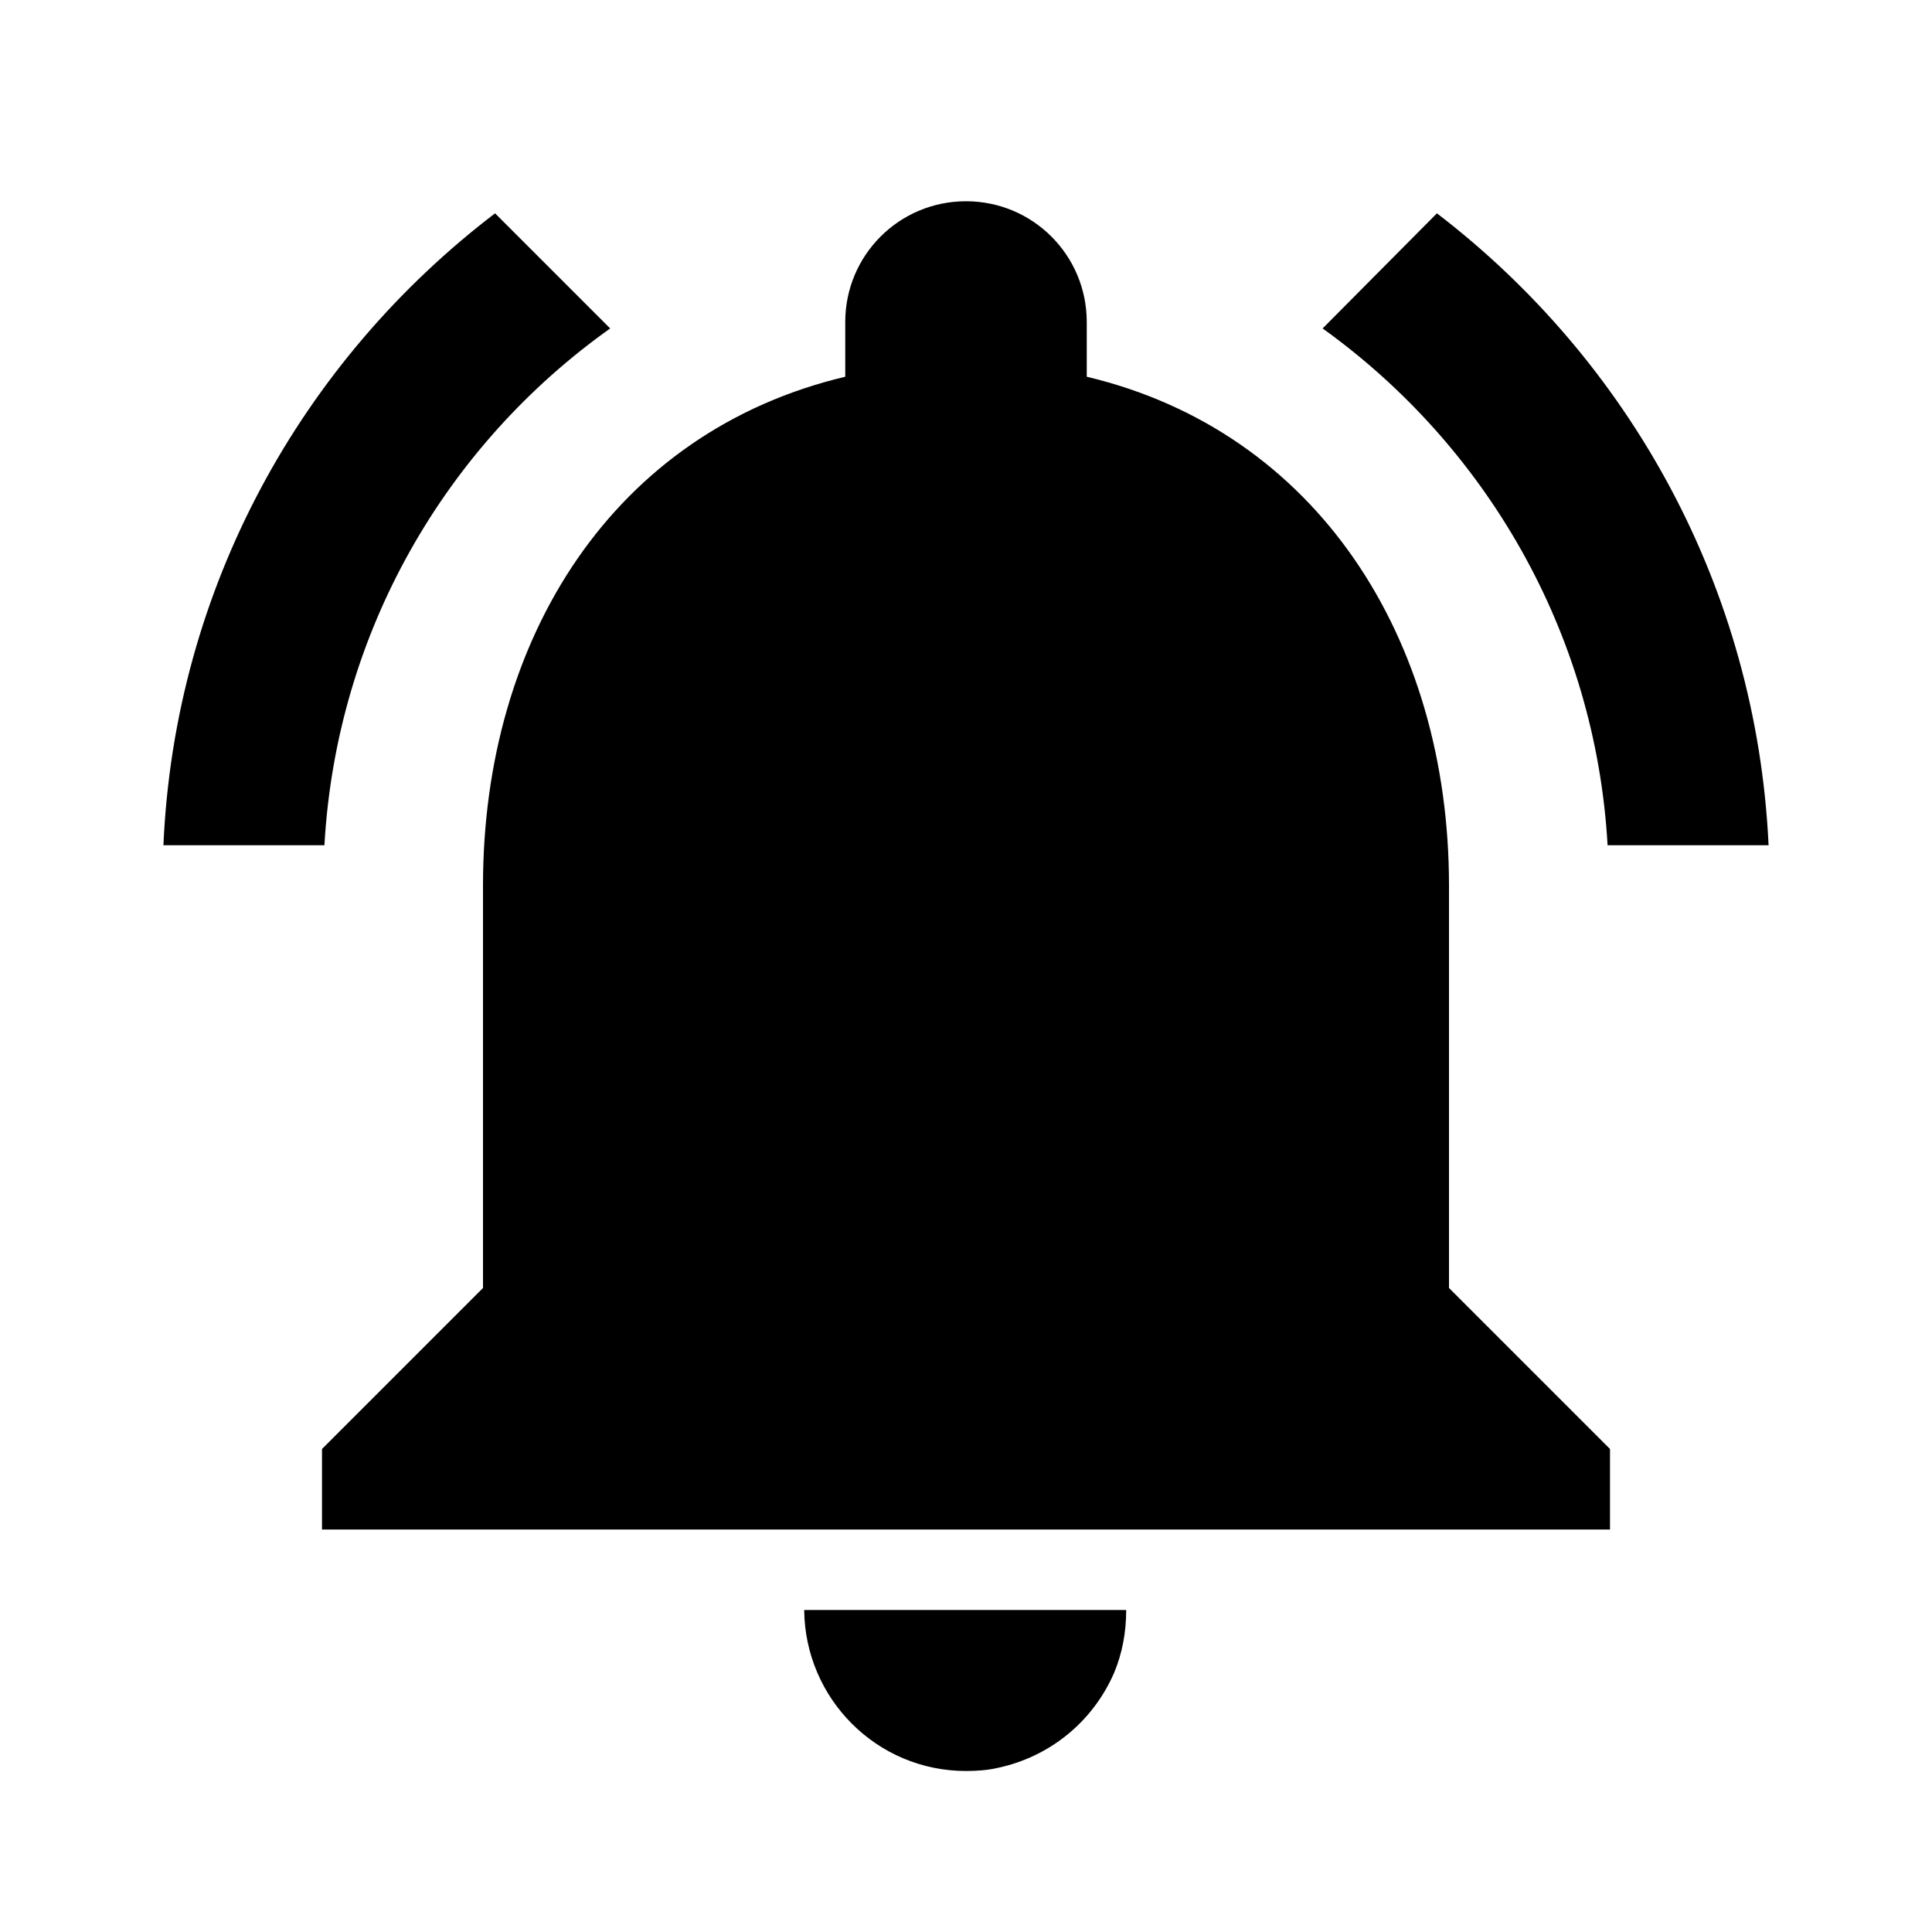
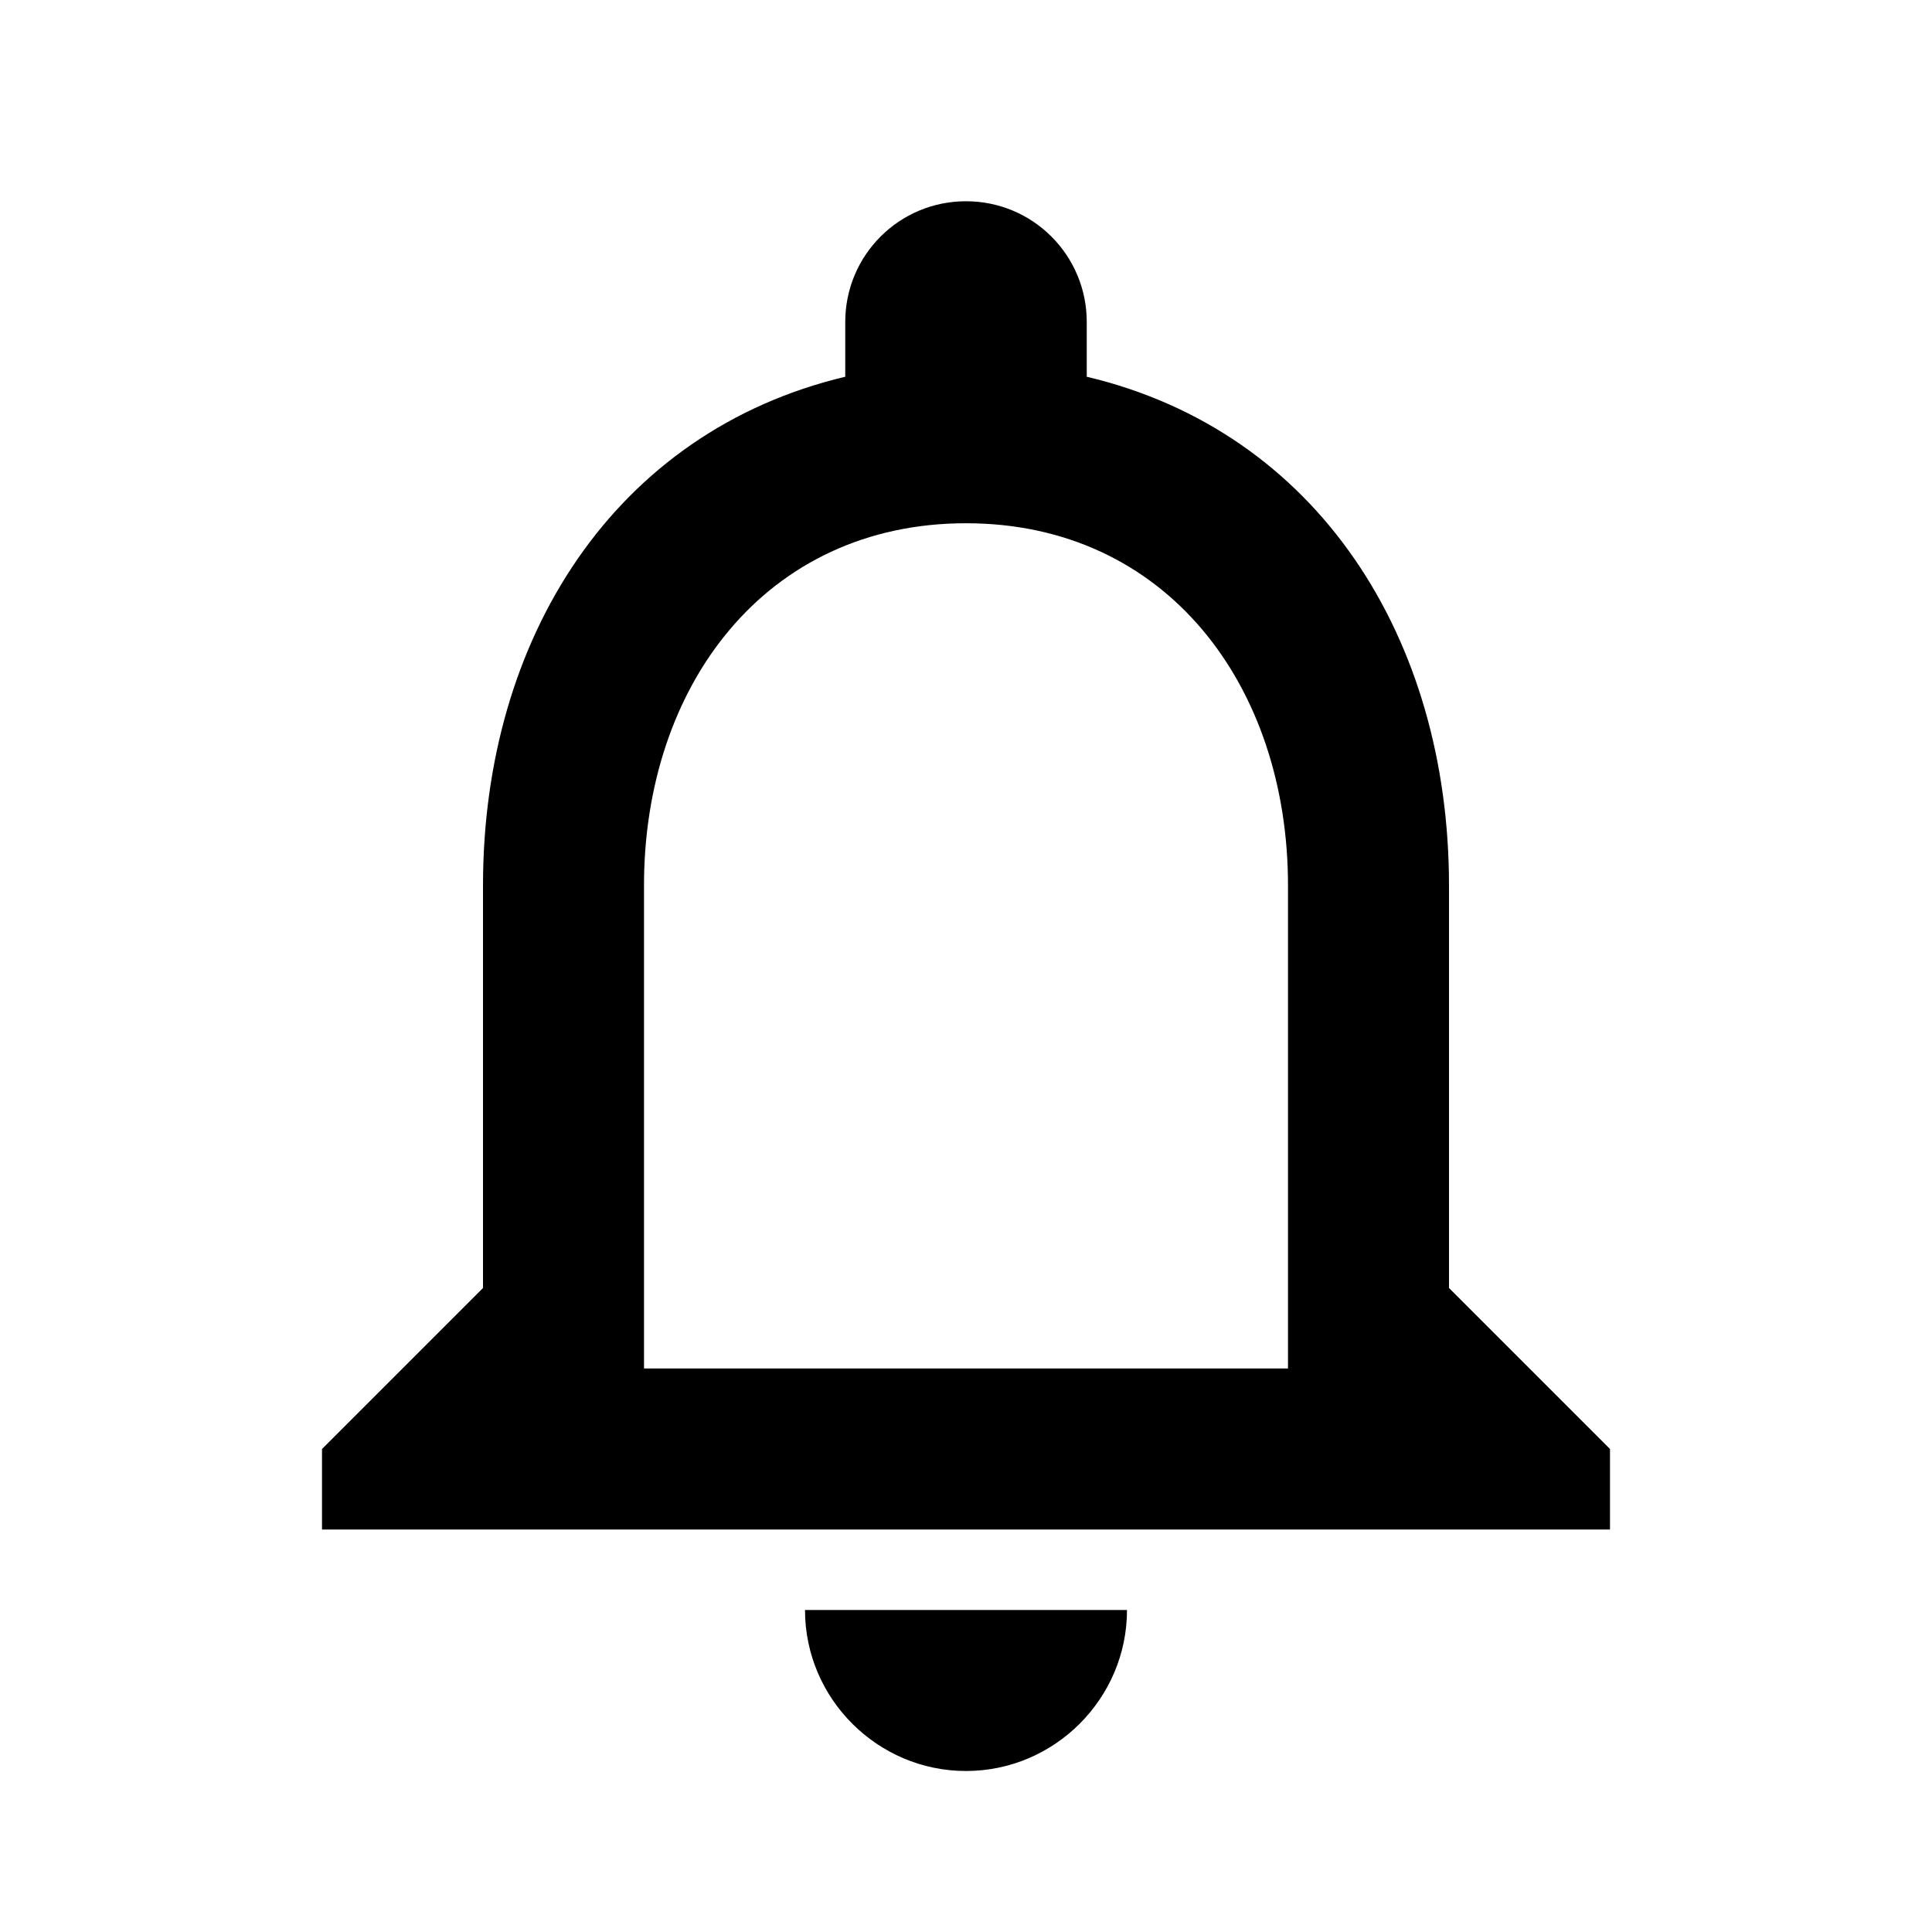
<svg xmlns="http://www.w3.org/2000/svg" height="24" viewBox="0 0 24 24" width="24">
-   <path d="M0 0h24v24H0z" fill="none" />
-   <path d="M7.58 4.08L6.15 2.65C3.75 4.48 2.17 7.3 2.03 10.5h2c.15-2.65 1.51-4.97 3.55-6.42zm12.39 6.42h2c-.15-3.2-1.73-6.02-4.12-7.85l-1.42 1.43c2.02 1.45 3.39 3.77 3.54 6.42zM18 11c0-3.07-1.64-5.64-4.5-6.32V4c0-.83-.67-1.5-1.5-1.5s-1.5.67-1.5 1.5v.68C7.63 5.36 6 7.92 6 11v5l-2 2v1h16v-1l-2-2v-5zm-6 11c.14 0 .27-.01.4-.04.65-.14 1.18-.58 1.44-1.18.1-.24.15-.5.15-.78h-4c.01 1.1.9 2 2.01 2z" />
+   <path d="M0 0h24v24H0V0z" fill="none" />
+   <path d="M12 22c1.1 0 2-.9 2-2h-4c0 1.1.9 2 2 2zm6-6v-5c0-3.07-1.63-5.64-4.5-6.32V4c0-.83-.67-1.5-1.5-1.5s-1.5.67-1.5 1.5v.68C7.64 5.36 6 7.92 6 11v5l-2 2v1h16v-1l-2-2zm-2 1H8v-6c0-2.48 1.51-4.5 4-4.5s4 2.02 4 4.5v6z" />
</svg>
